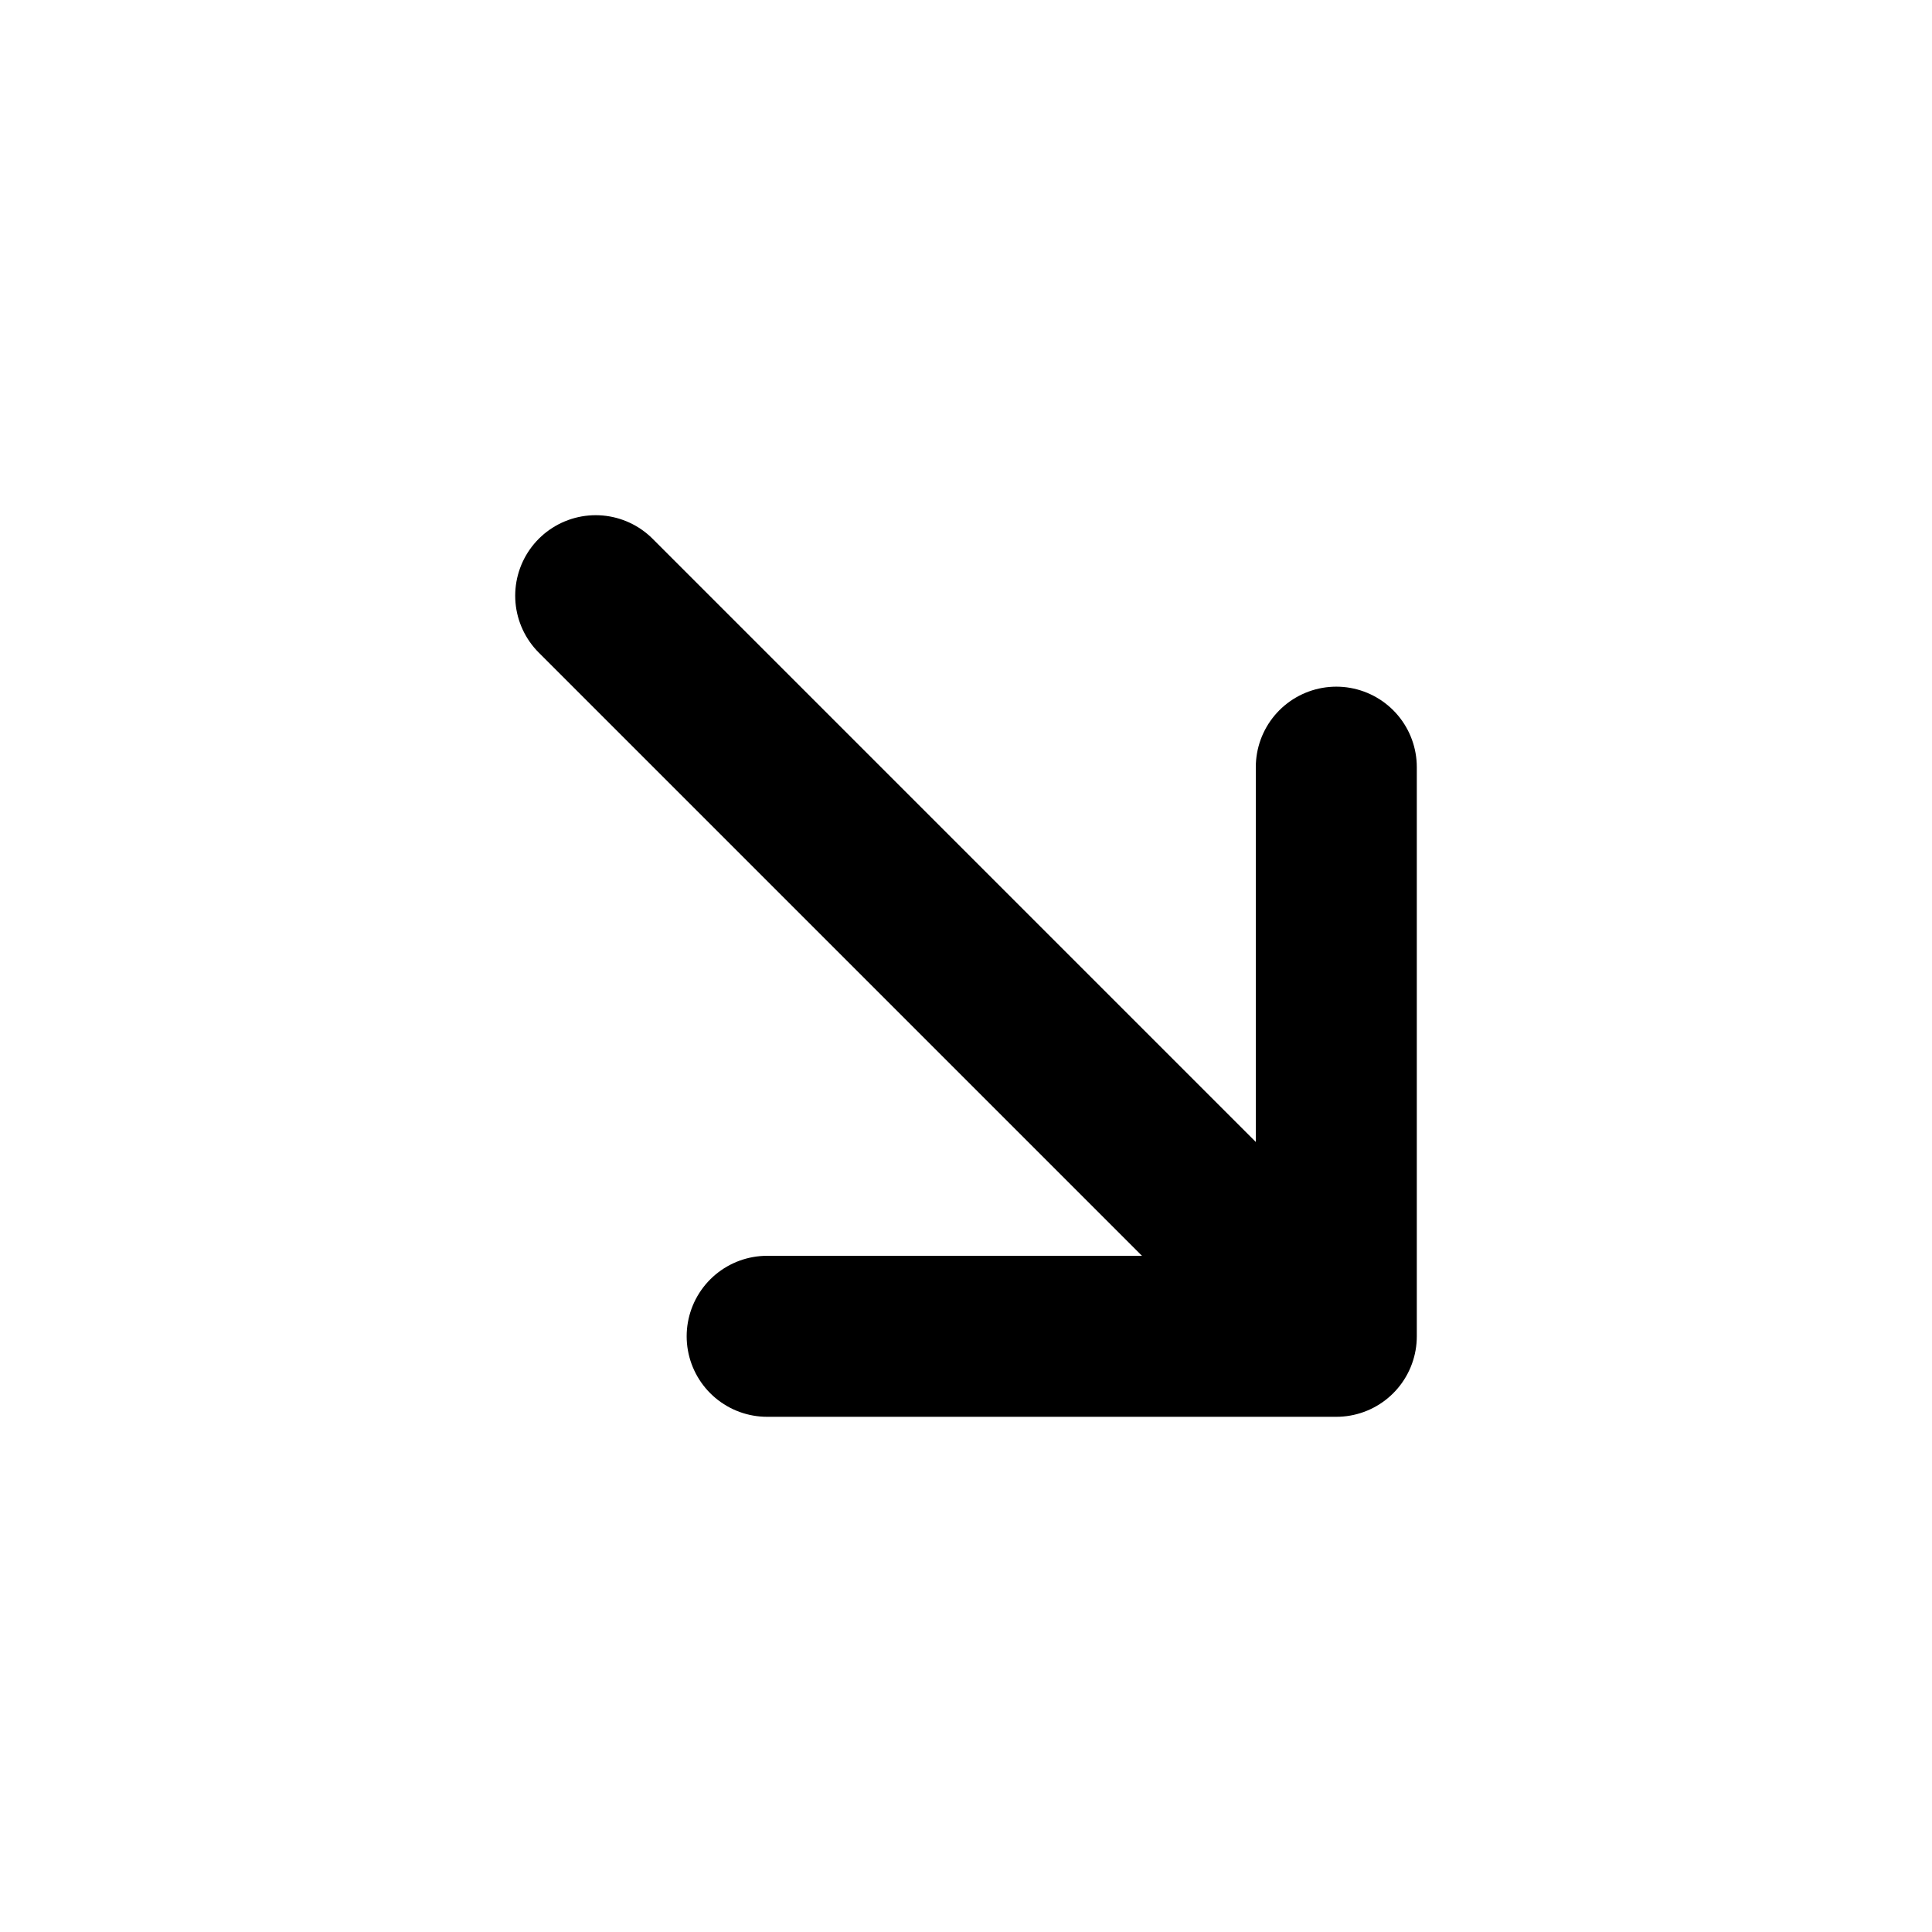
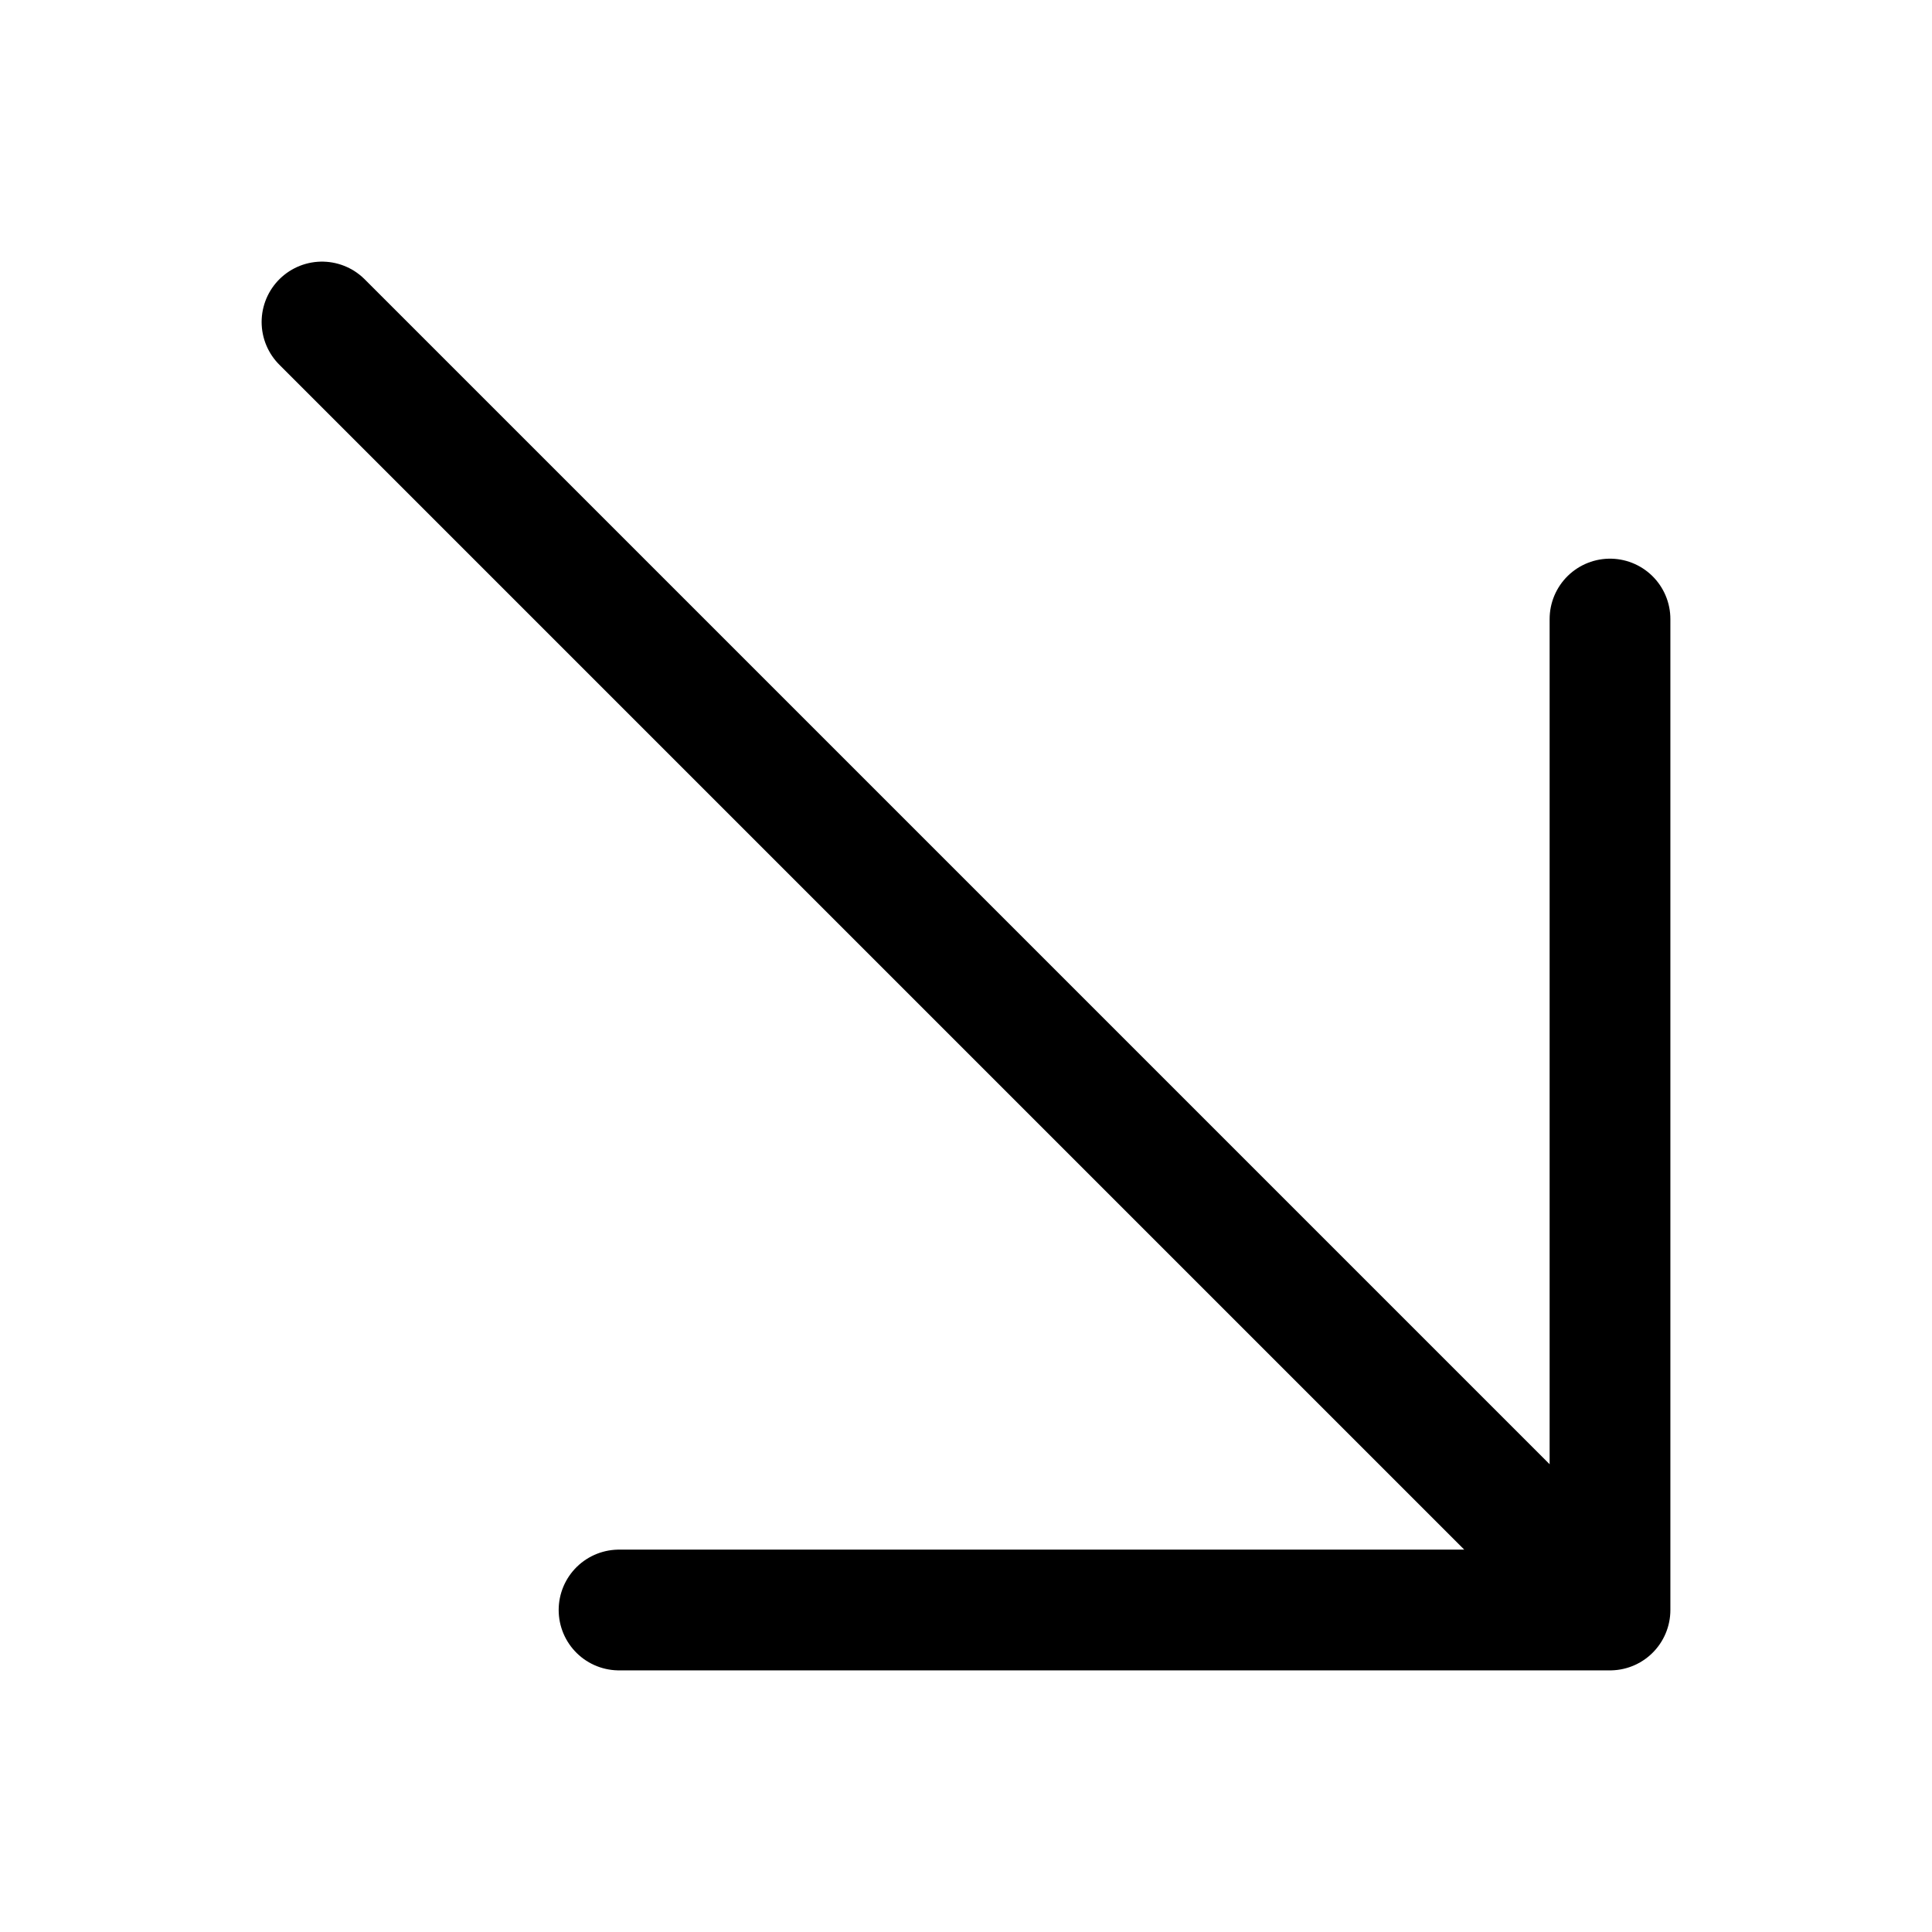
<svg xmlns="http://www.w3.org/2000/svg" id="Layer_1" data-name="Layer 1" viewBox="0 0 24 24">
  <defs>
-     <style>.cls-1{fill:none;stroke:#000;stroke-linecap:round;stroke-linejoin:round;stroke-width:2px;}</style>
+     <style>.cls-1{fill:none;stroke:#000;stroke-linecap:round;stroke-linejoin:round;stroke-width:1.5px;}</style>
  </defs>
-   <polyline class="cls-1" points="16.6 9.53 16.6 16.6 9.53 16.6 16.6 16.6 7.4 7.4" />
+   <polyline class="cls-1" points="20 7.69 20 20 7.69 20 20 20 4 4" />
</svg>
